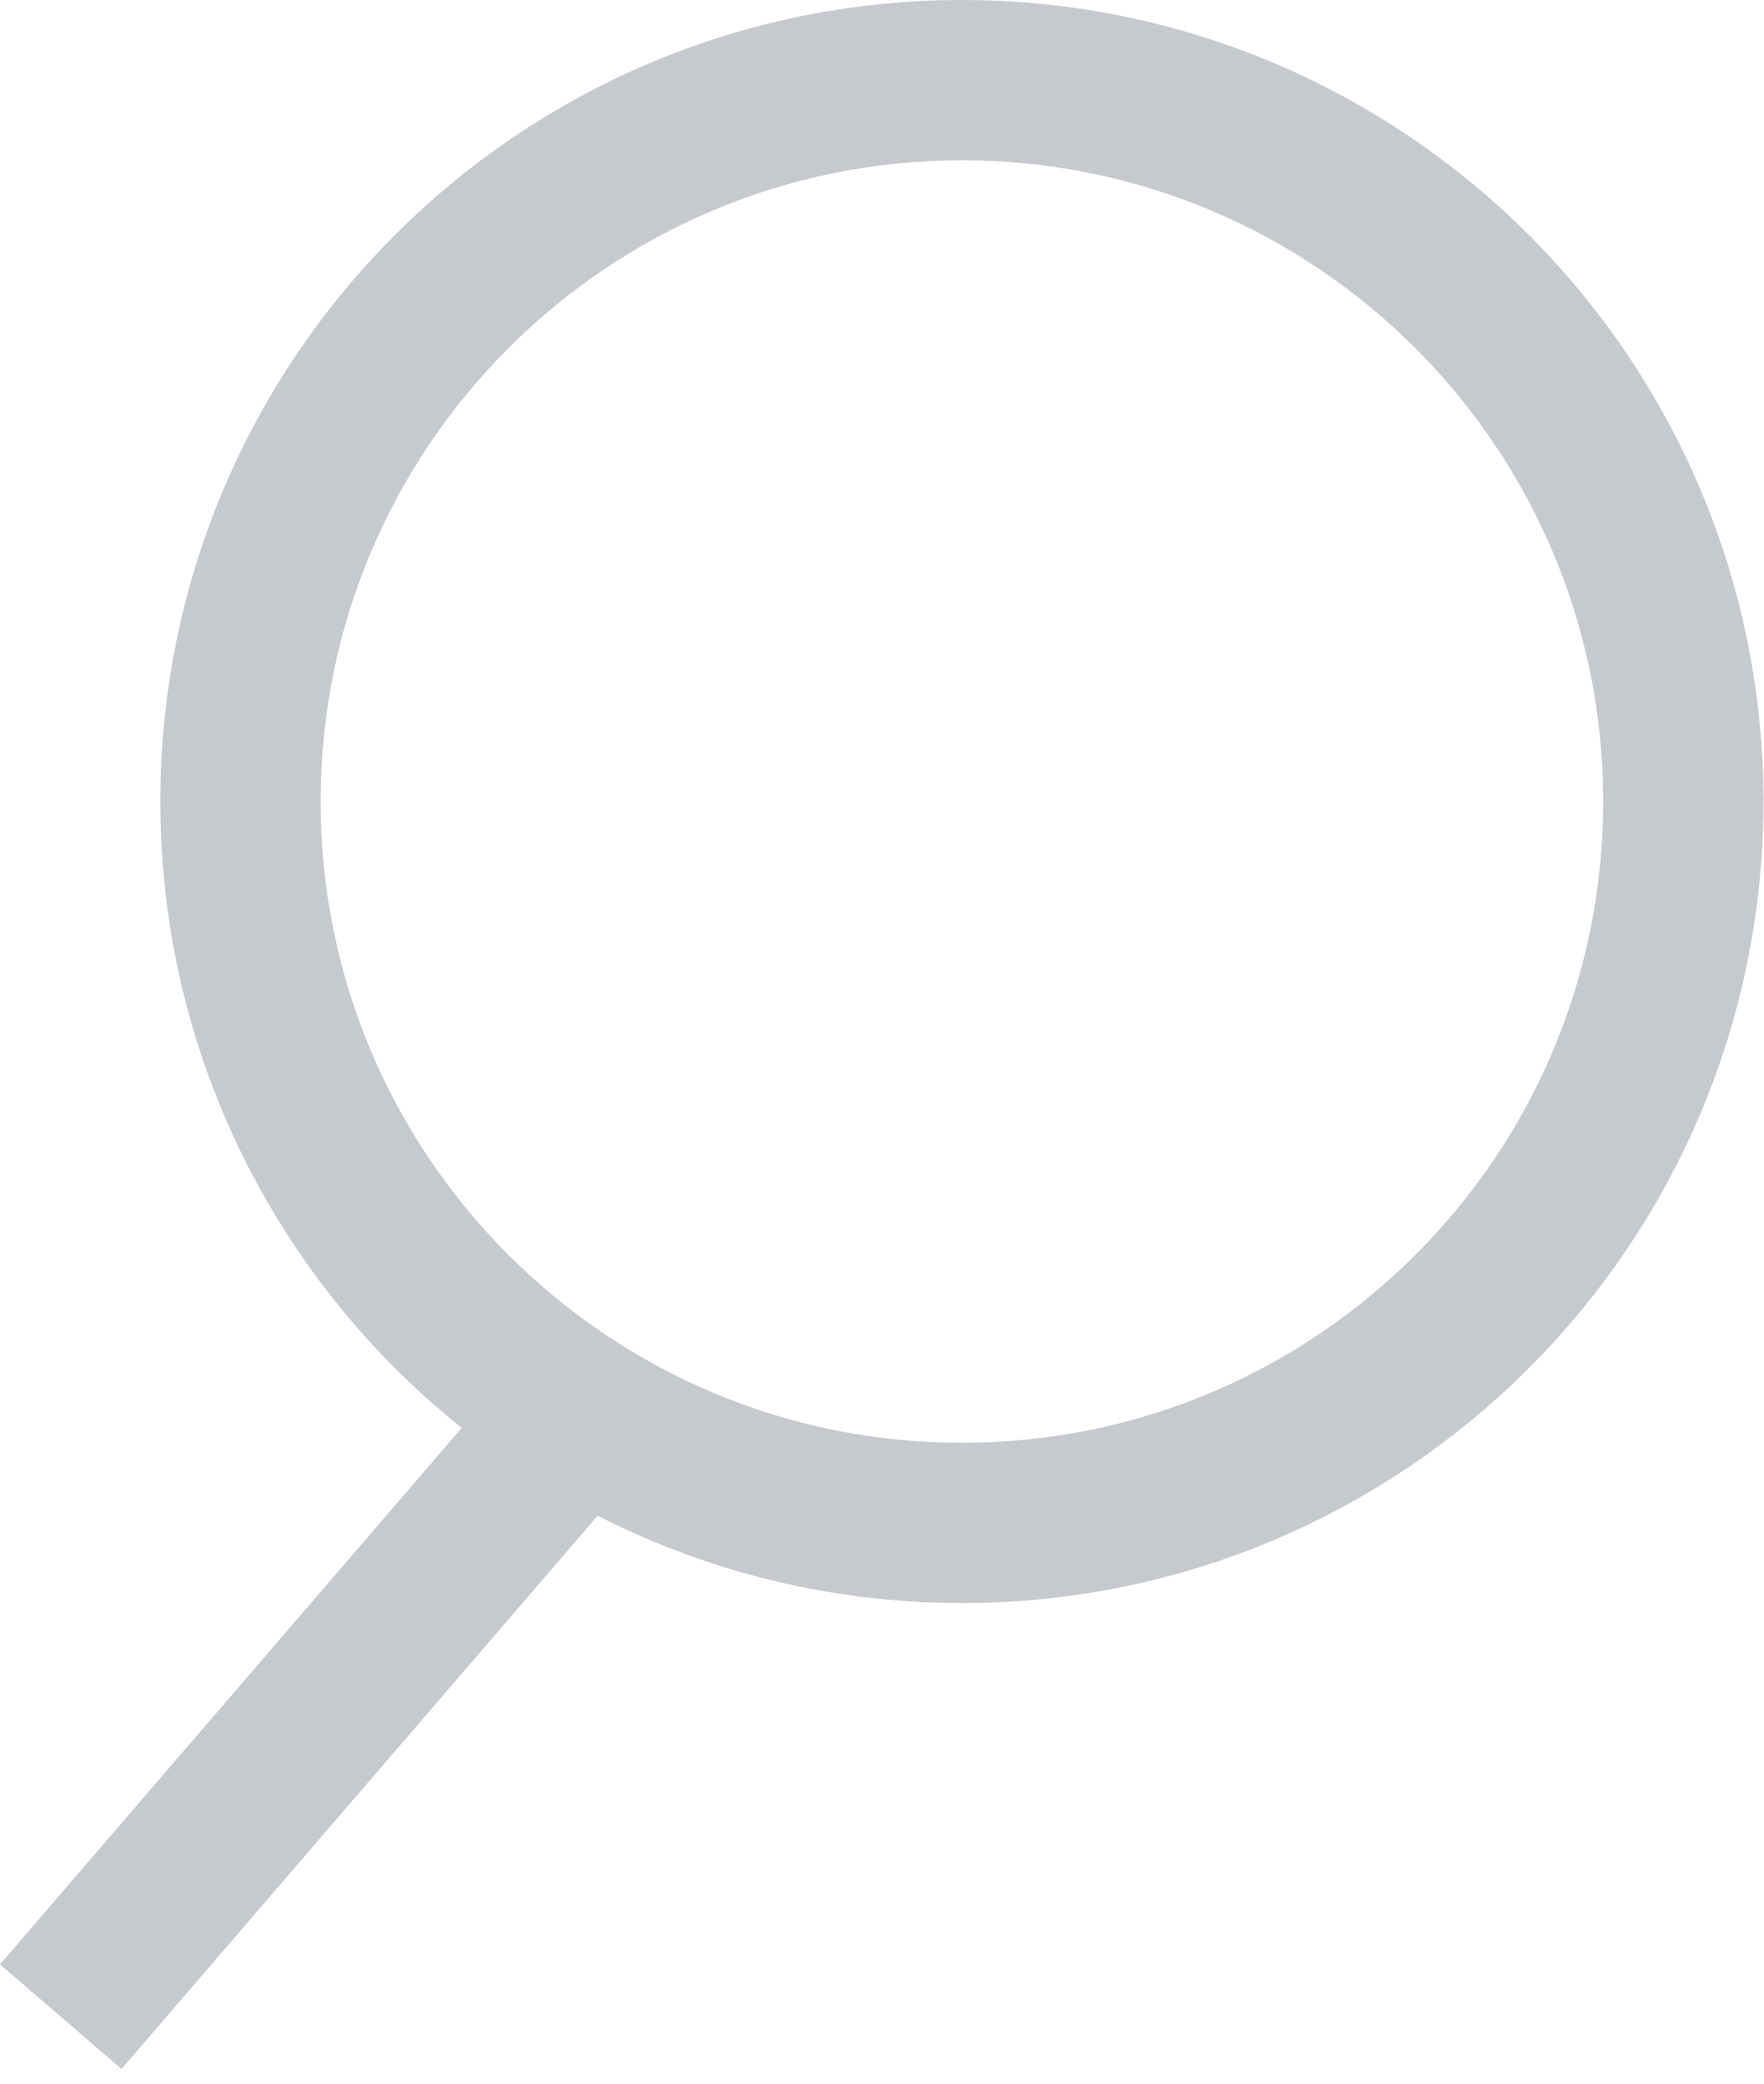
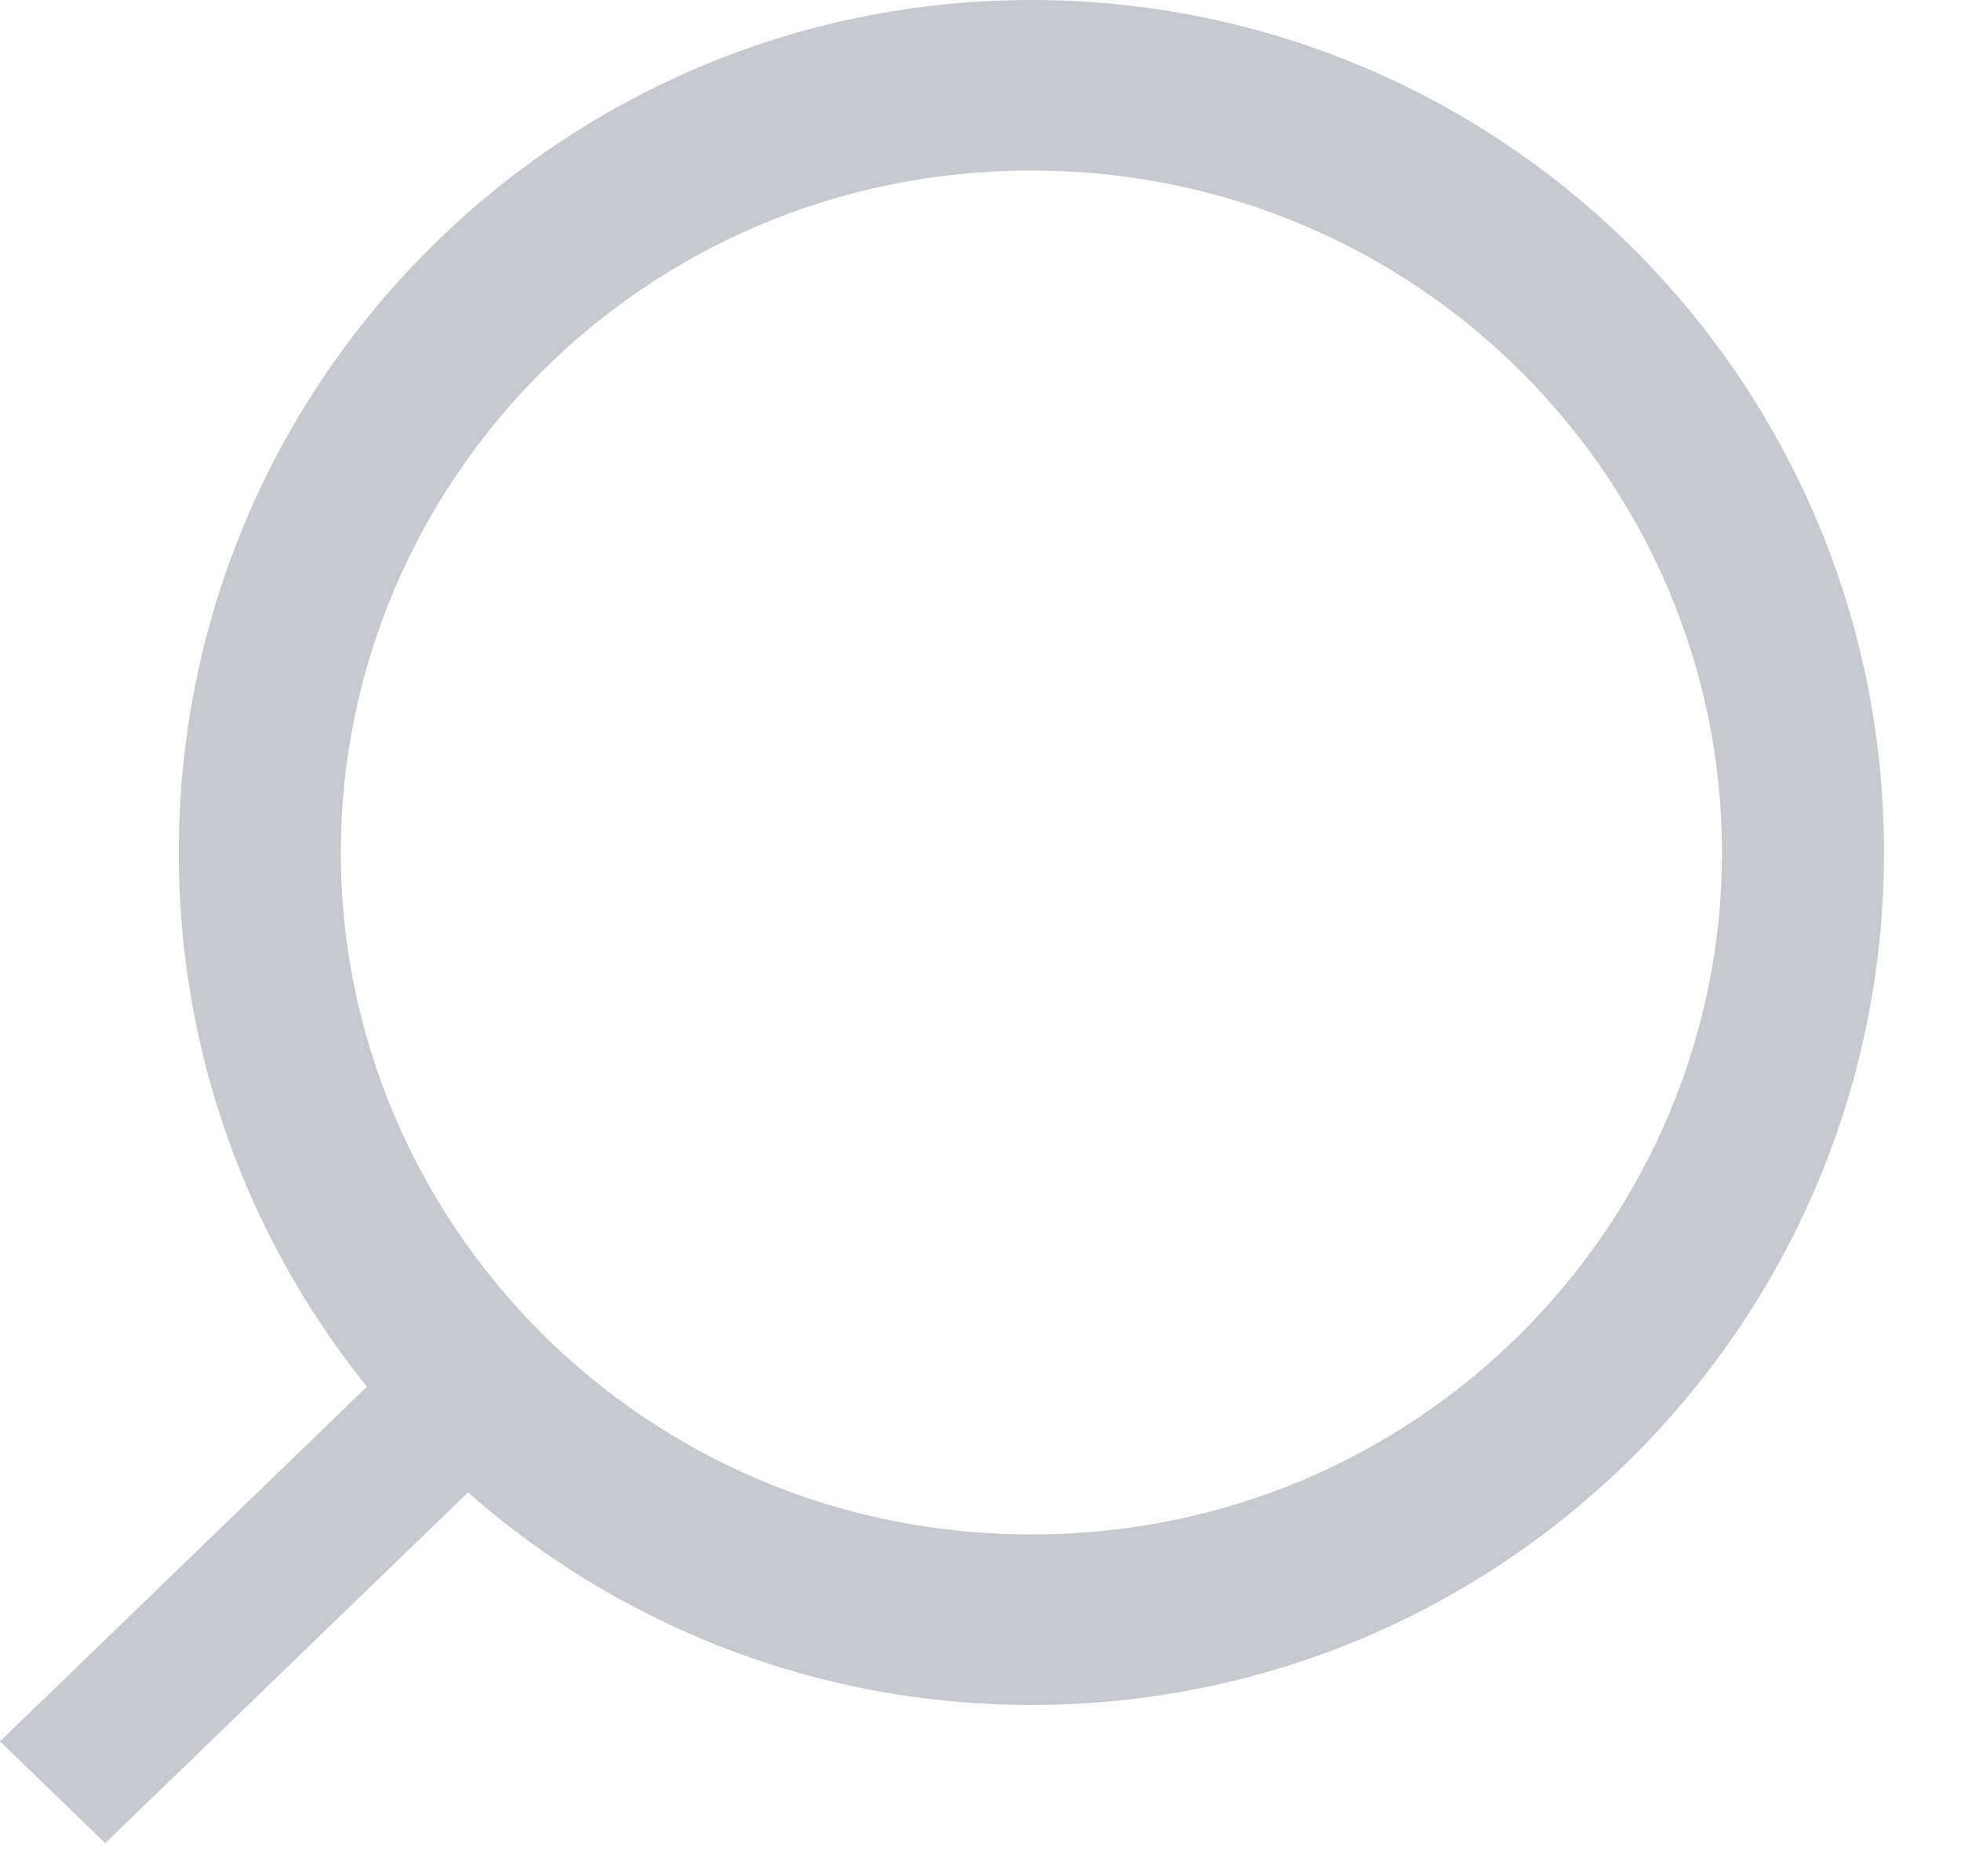
- <svg xmlns="http://www.w3.org/2000/svg" width="33" height="39" viewBox="0 0 33 39" fill="none">
-   <circle cx="18" cy="15" r="13.5" stroke="#C6C9CE" stroke-width="3" />
-   <line x1="10.398" y1="26.979" x2="1.137" y2="37.74" stroke="#C6C9CE" stroke-width="3" />
+ <svg xmlns="http://www.w3.org/2000/svg" width="23" height="22" viewBox="0 0 23 22" fill="none">
+   <rect width="6.868" height="1.717" transform="matrix(-0.718931 0.695081 0.718931 0.695081 4.9375 15.6534)" fill="#C6C9CE" />
+   <path fill-rule="evenodd" clip-rule="evenodd" d="M12.097 18C7.53 18 3.997 14.323 3.997 10C3.997 5.677 7.53 2 12.097 2C16.663 2 20.197 5.677 20.197 10C20.197 14.323 16.663 18 12.097 18ZM12.097 20C6.574 20 2.097 15.523 2.097 10C2.097 4.477 6.574 0 12.097 0C17.62 0 22.097 4.477 22.097 10C22.097 15.523 17.62 20 12.097 20Z" fill="#C6C9CE" />
</svg>
